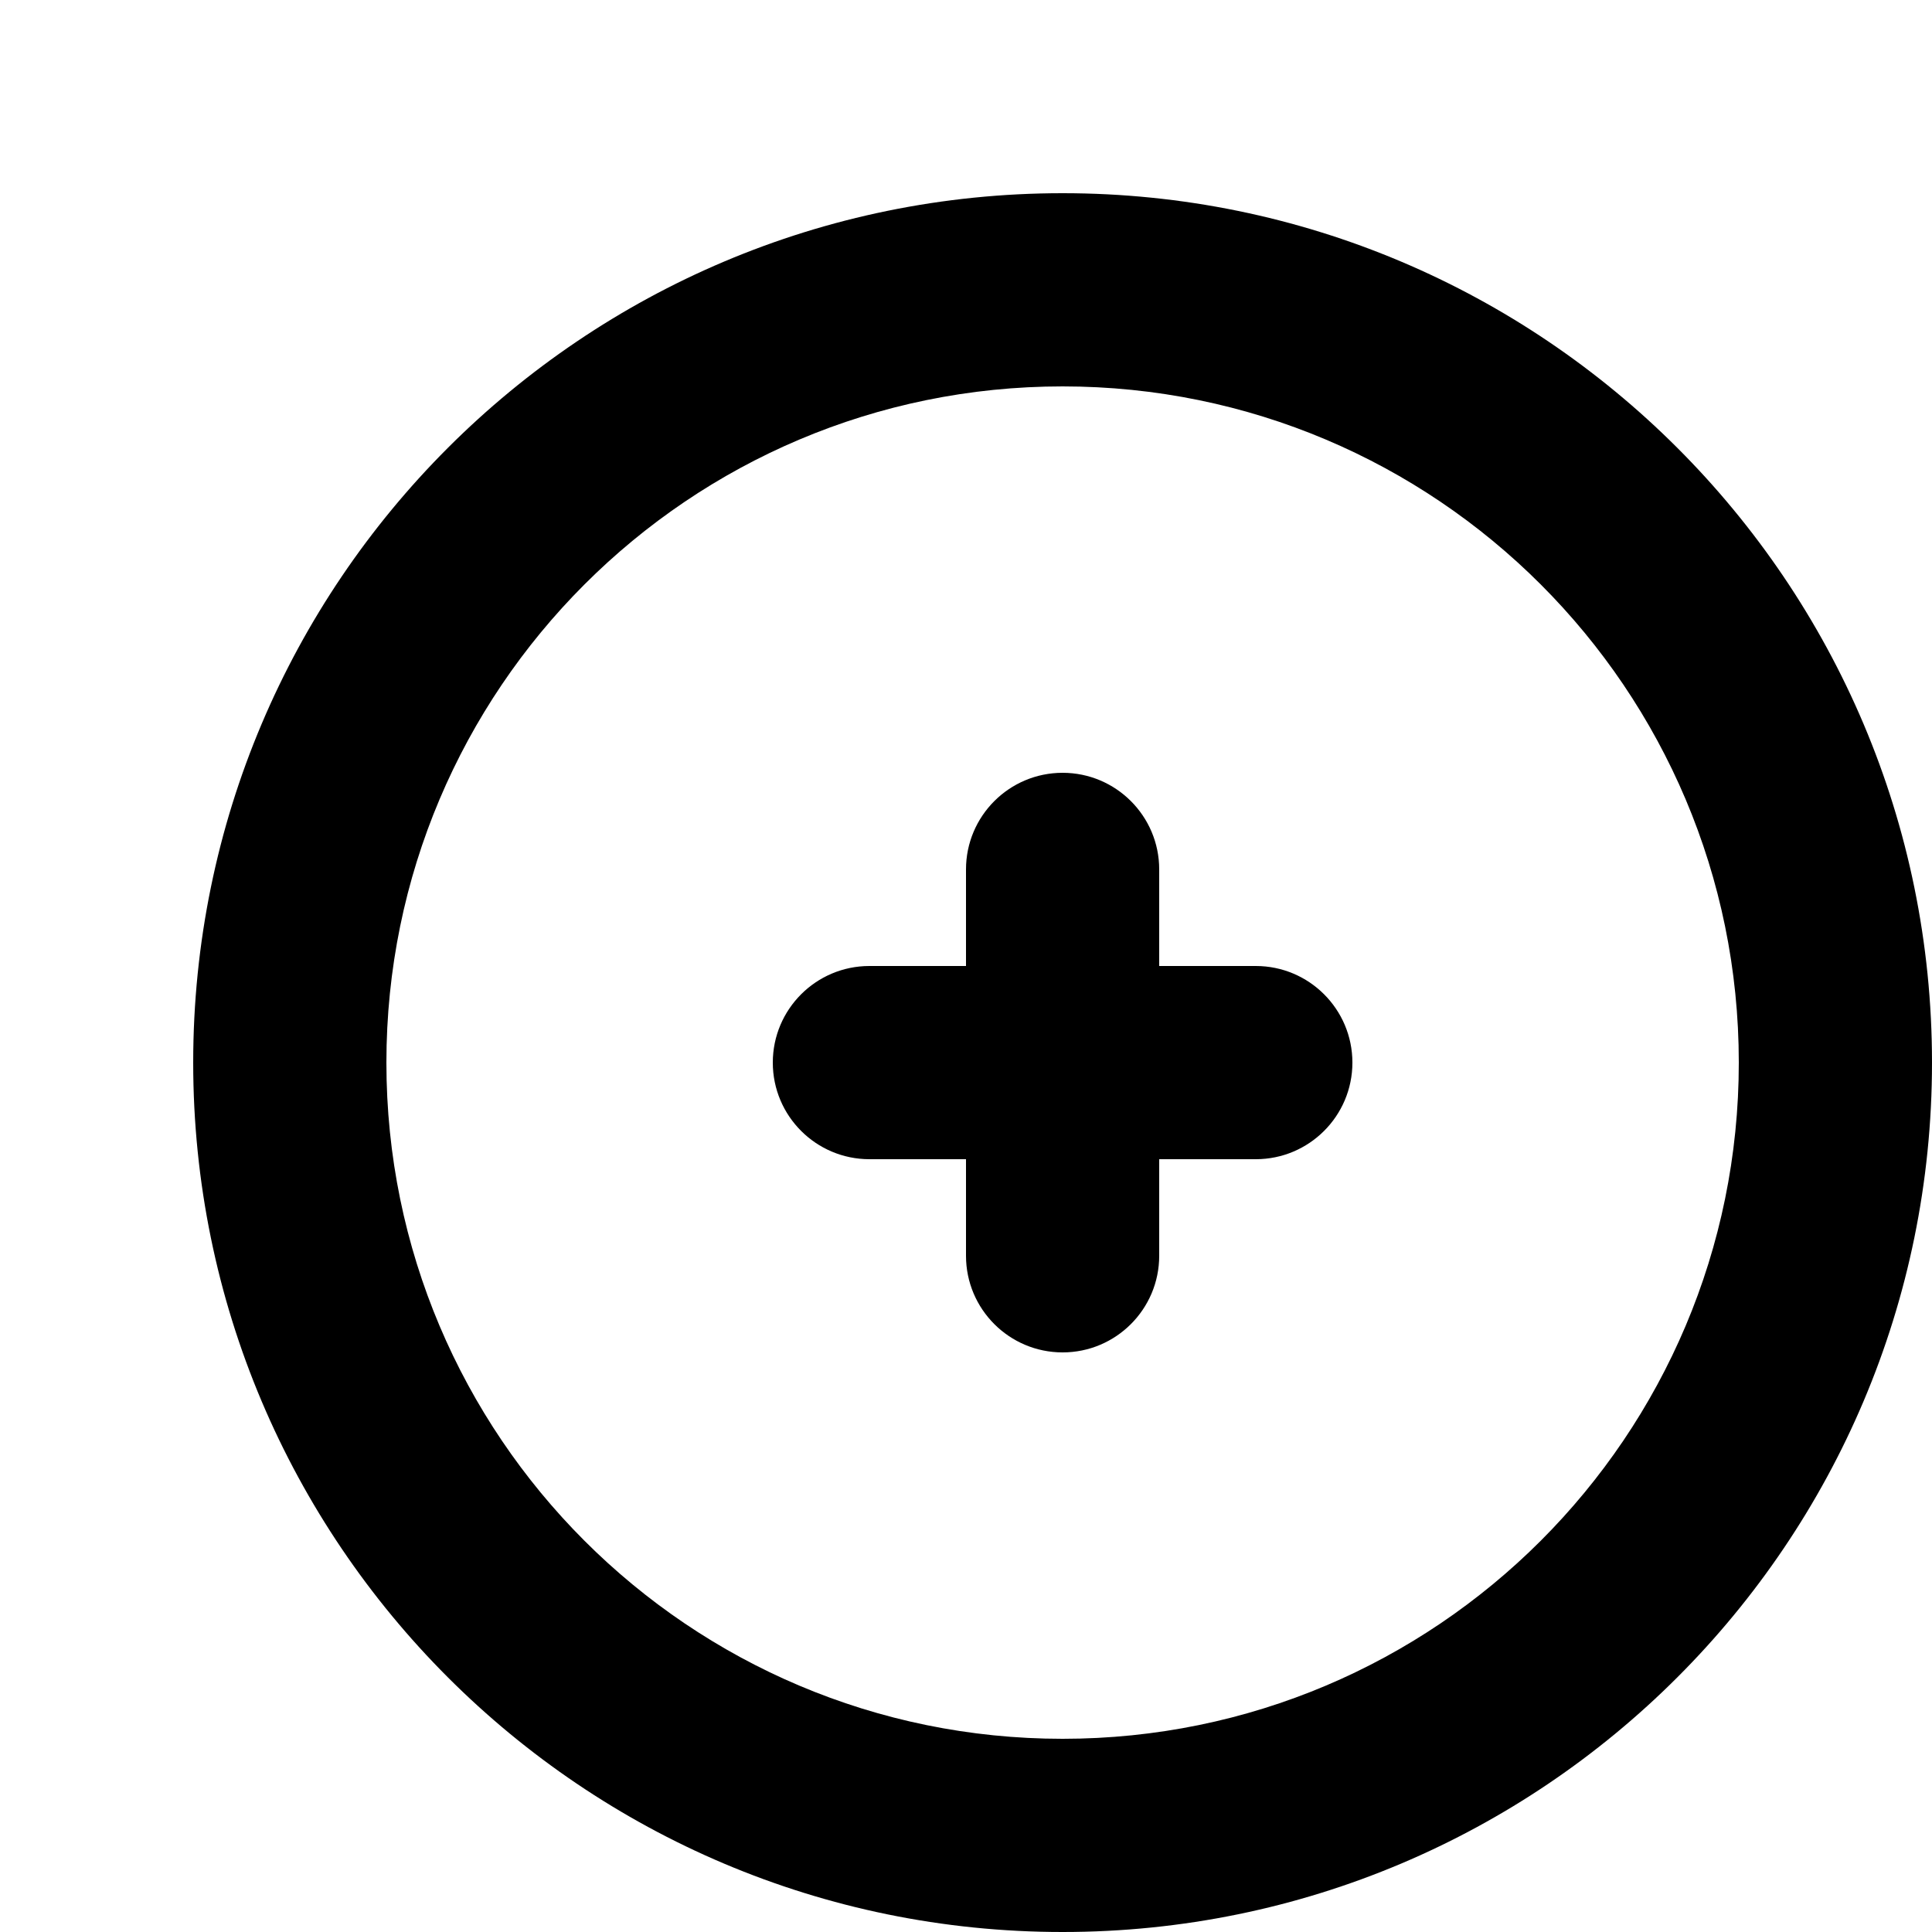
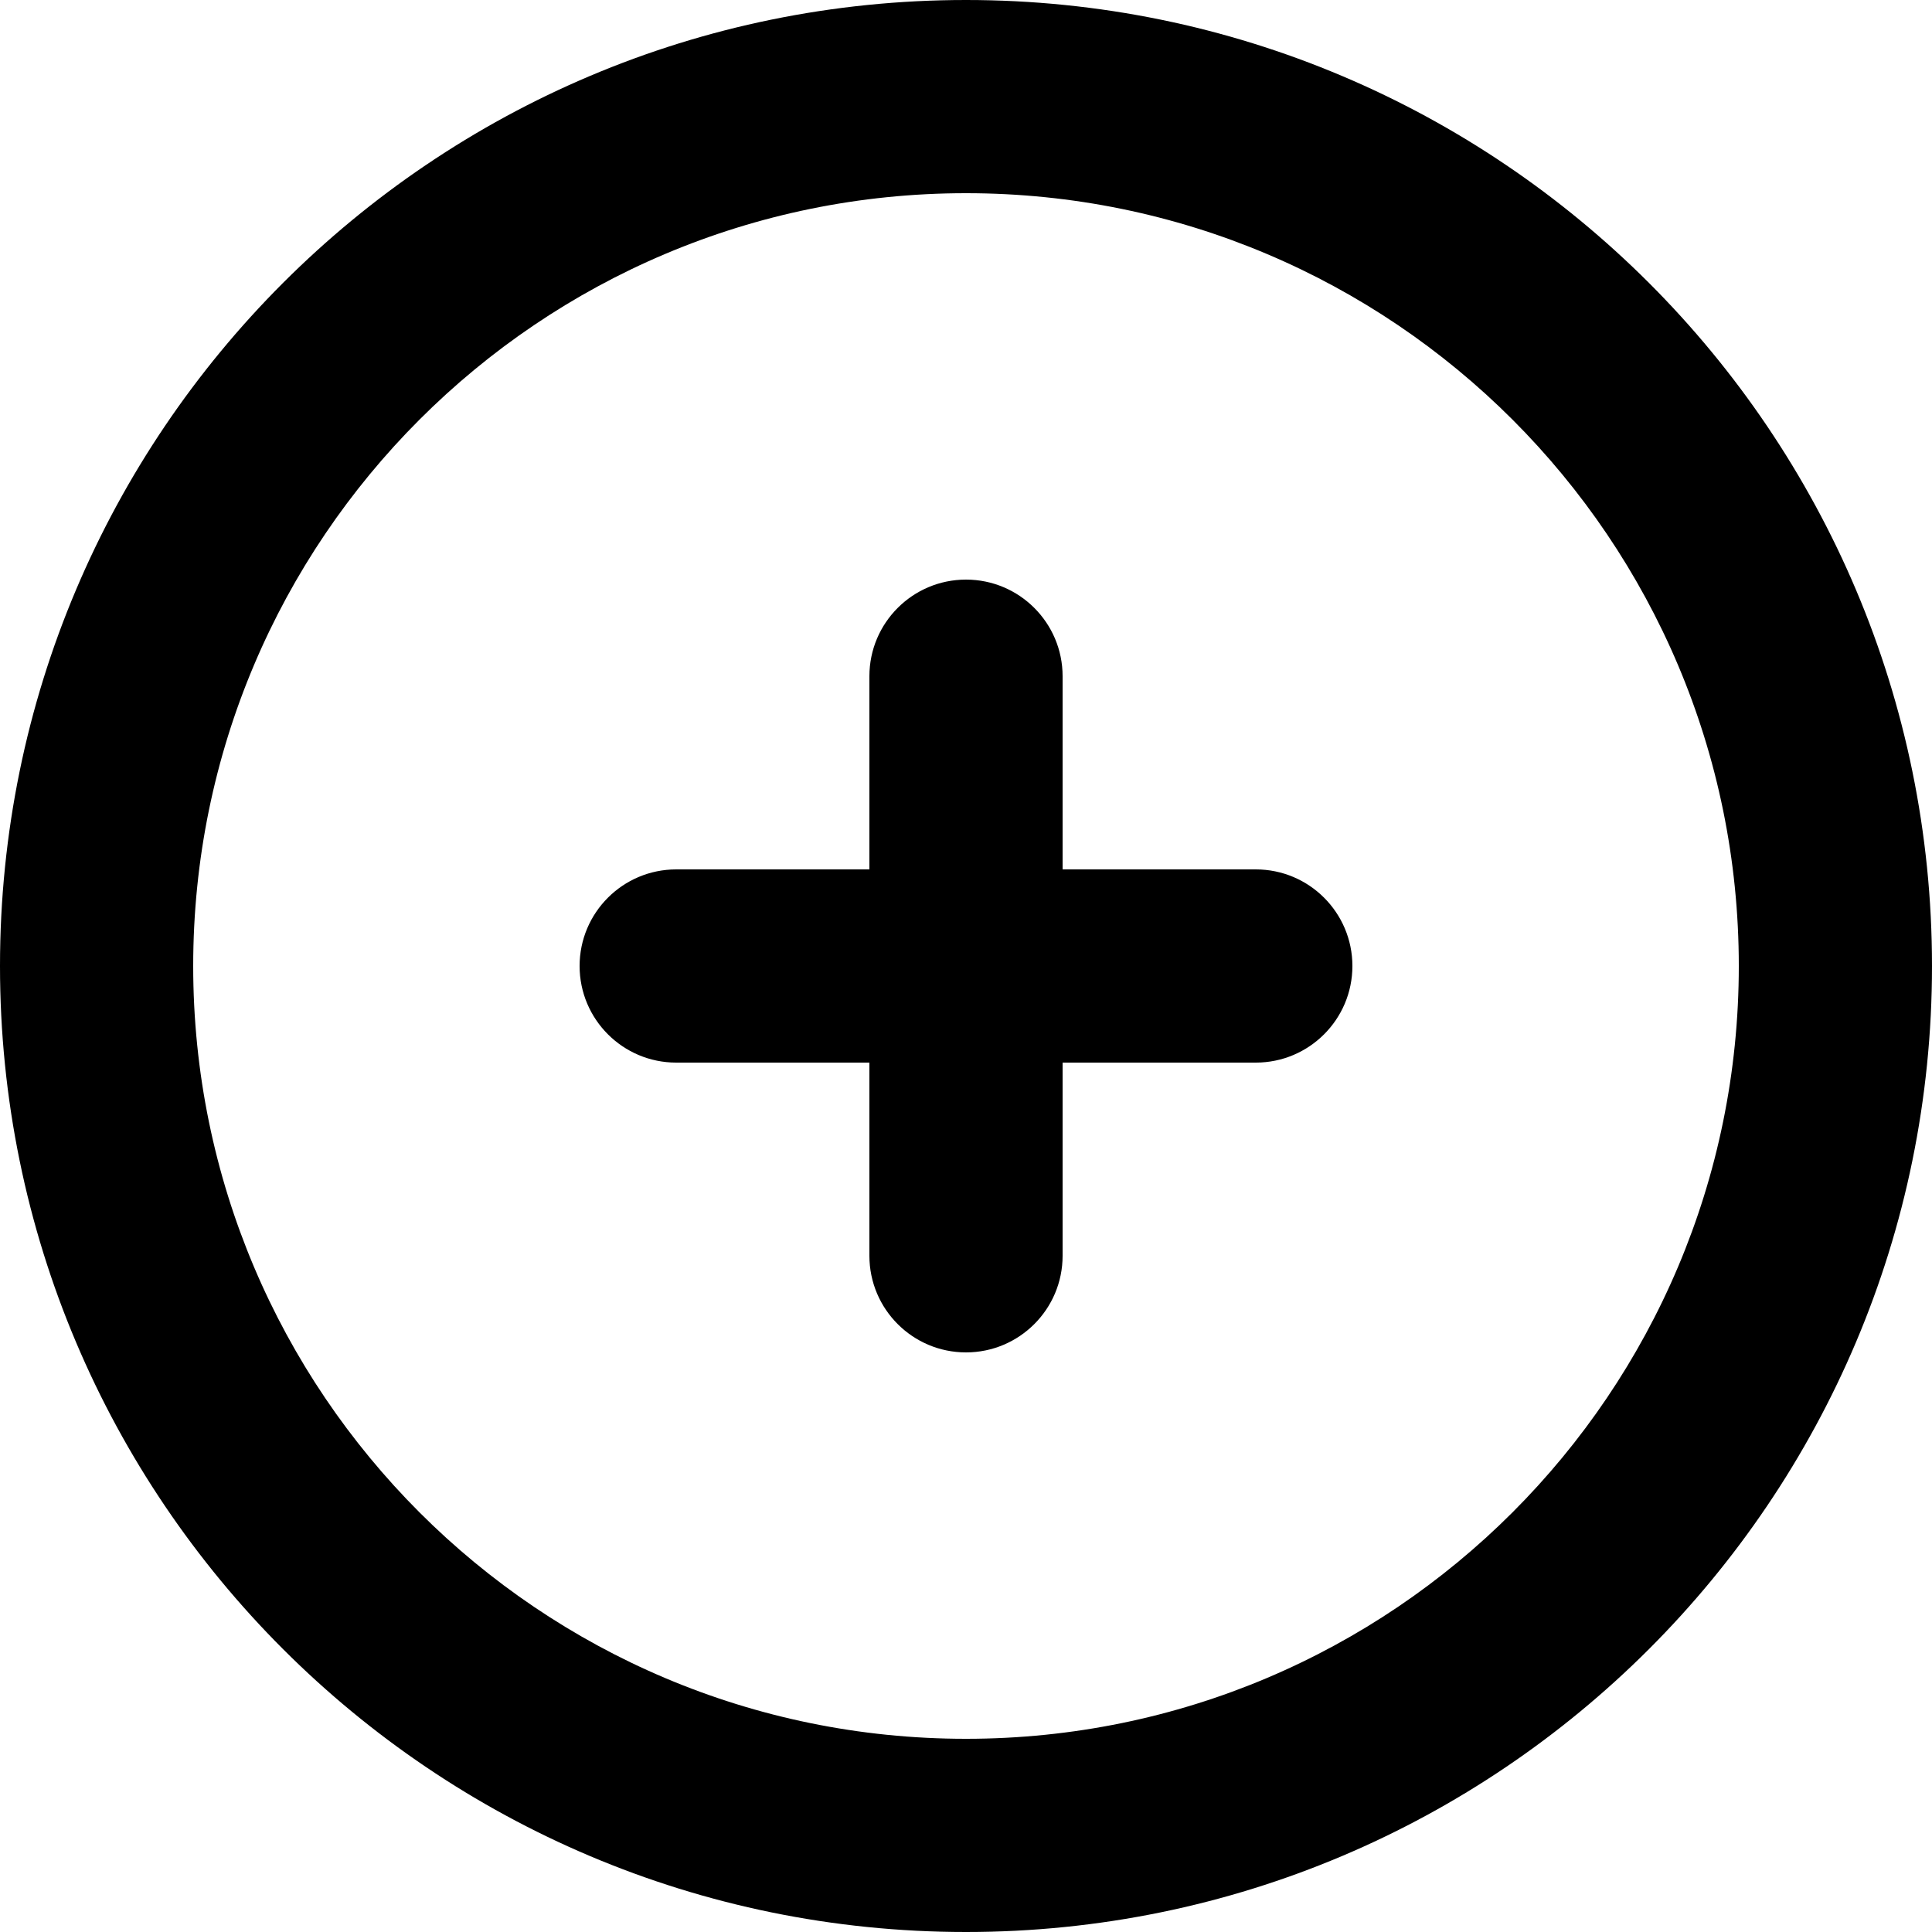
<svg xmlns="http://www.w3.org/2000/svg" width="10" height="10" viewBox="0 0 10 10">
-   <path d="M5 5l0-.5c0-.276.224-.5.5-.5.276 0 .5.224.5.5L6 5l.5 0c.276 0 .5.224.5.5 0 .276-.224.5-.5.5L6 6l0 .5c0 .276-.224.5-.5.5-.276 0-.5-.224-.5-.5L5 6l-.5 0c-.276 0-.5-.224-.5-.5 0-.276.224-.5.5-.5L5 5zm.5 5C3.015 10 1 7.985 1 5.5 1 3.015 3.015 1 5.5 1 7.985 1 10 3.015 10 5.5 10 7.985 7.985 10 5.5 10zm0-1C7.433 9 9 7.433 9 5.5 9 3.567 7.433 2 5.5 2 3.567 2 2 3.567 2 5.5 2 7.433 3.567 9 5.5 9z" fill="#000" fill-rule="evenodd" />
+   <path d="M4.5 4.5l0-1c0-.276.224-.5.5-.5.276 0 .5.224.5.5l0 1 1 0c.276 0 .5.224.5.5 0 .276-.224.5-.5.5l-1 0 0 1c0 .276-.224.5-.5.5-.276 0-.5-.224-.5-.5l0-1-1 0c-.276 0-.5-.224-.5-.5 0-.276.224-.5.5-.5l1 0zM5 10c-2.761 0-5-2.239-5-5 0-2.761 2.239-5 5-5 2.761 0 5 2.239 5 5 0 2.761-2.239 5-5 5zm0-1c2.209 0 4-1.791 4-4 0-2.209-1.791-4-4-4-2.209 0-4 1.791-4 4 0 2.209 1.791 4 4 4z" fill="#000" fill-rule="evenodd" />
</svg>
